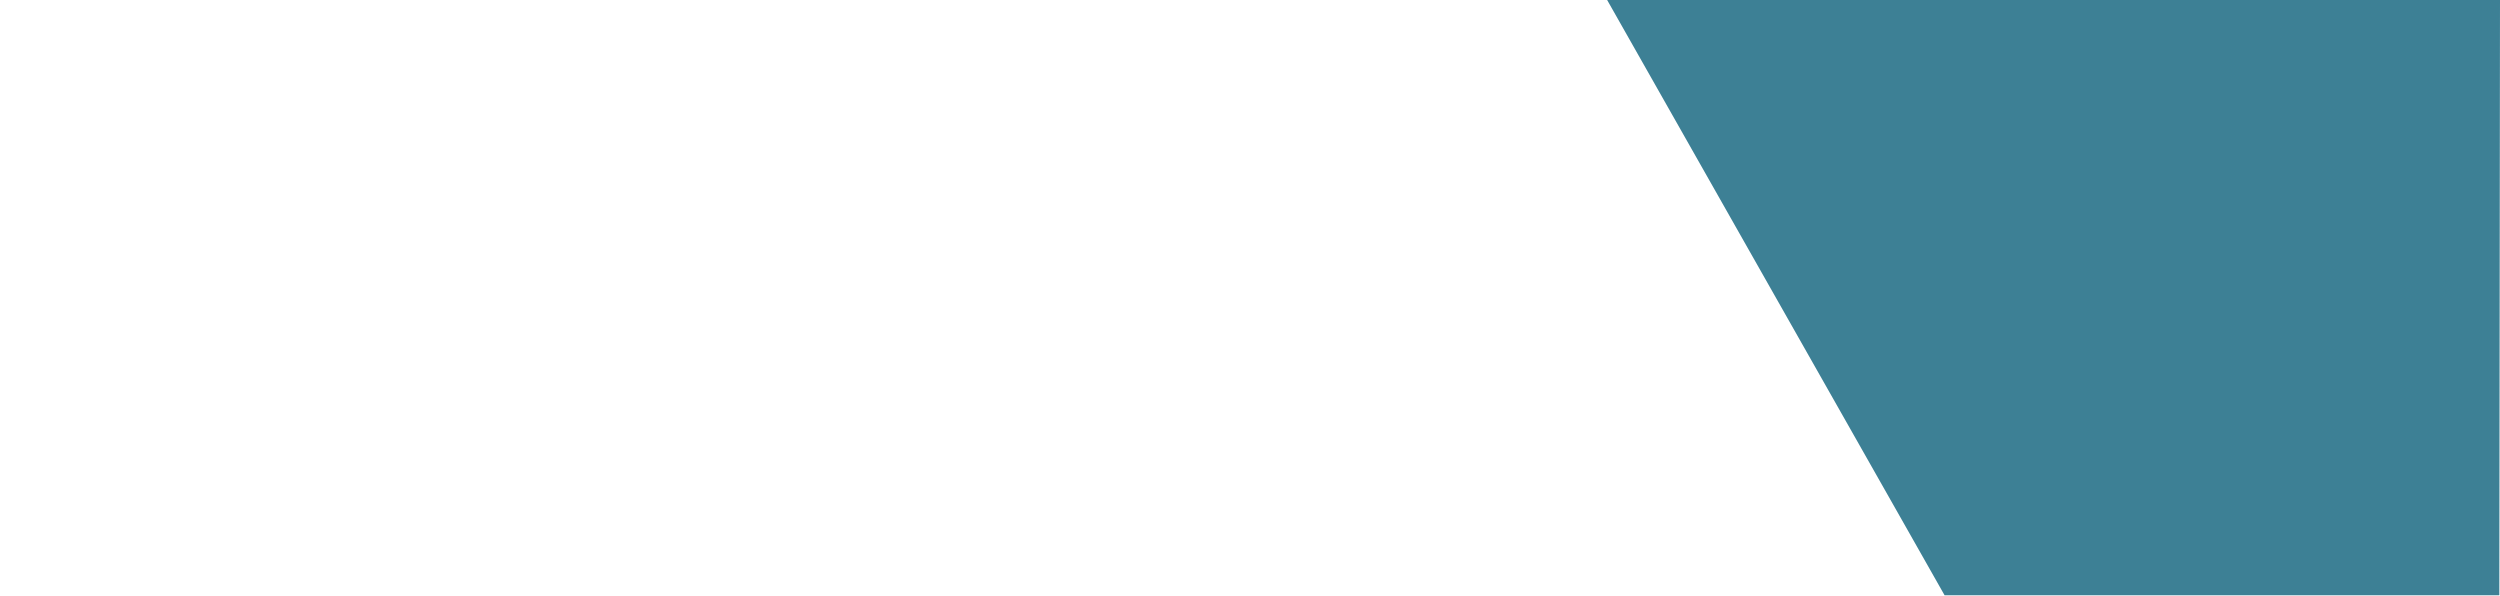
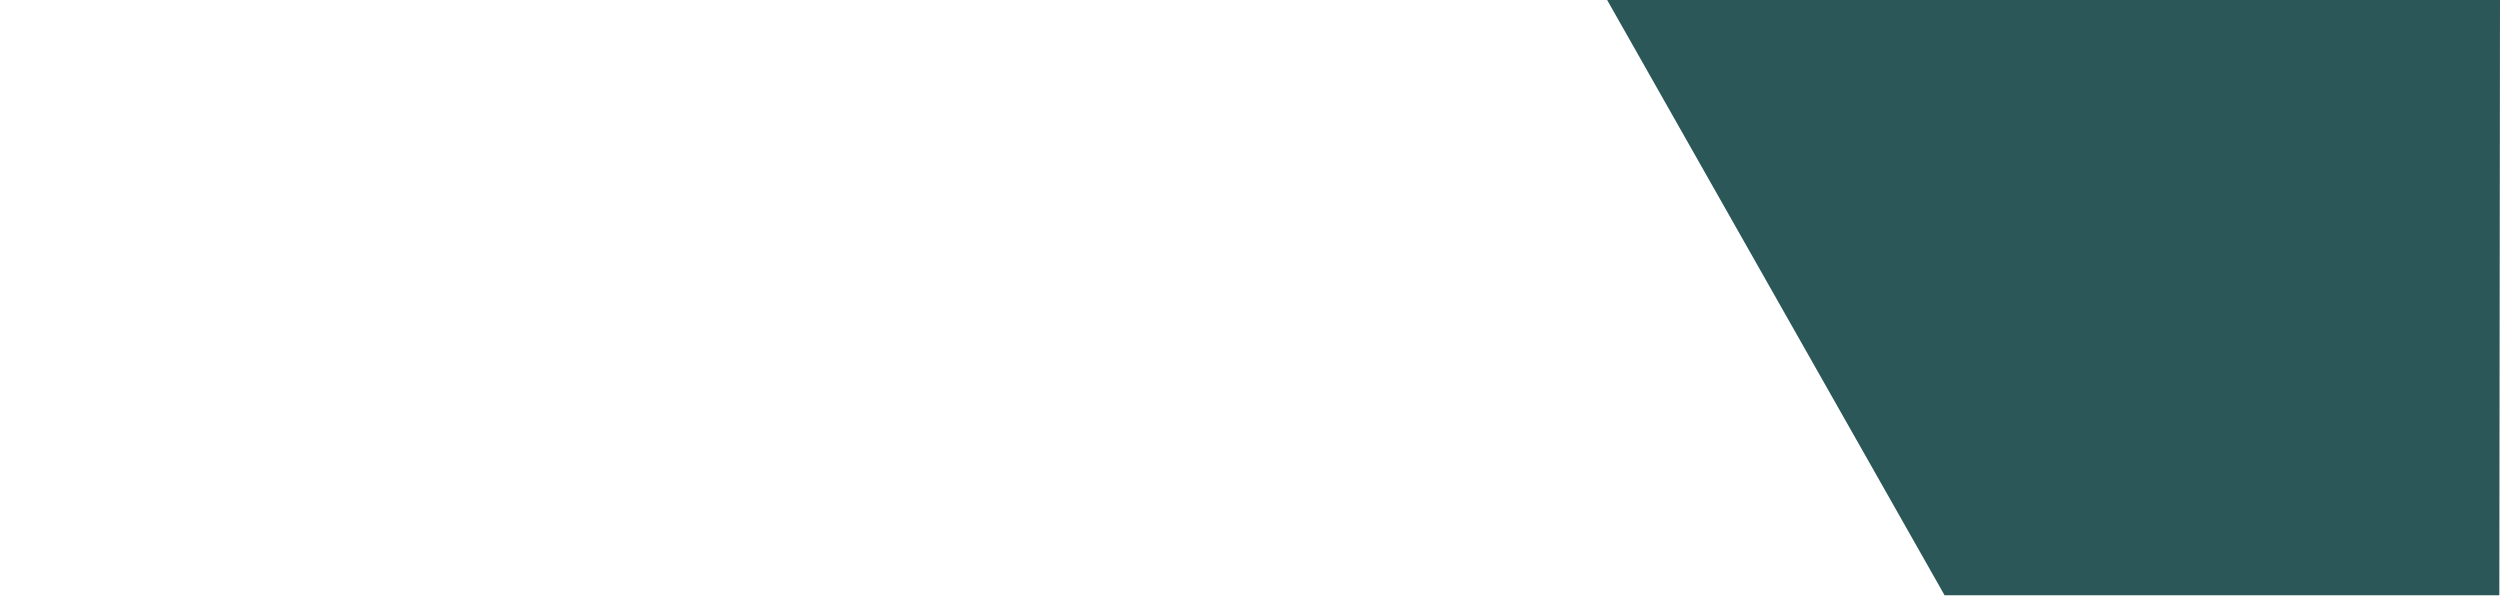
<svg xmlns="http://www.w3.org/2000/svg" width="1050" height="250" viewBox="0 0 1050 250" fill="none">
-   <path d="M816.717 250L675 0L1050 0C1050 10.986 1049.72 250 1049.72 250L816.717 250Z" fill="#3D8095" />
+   <path d="M816.717 250L675 0L1050 0C1050 10.986 1049.72 250 1049.72 250L816.717 250Z" fill="#2c5758" />
</svg>
